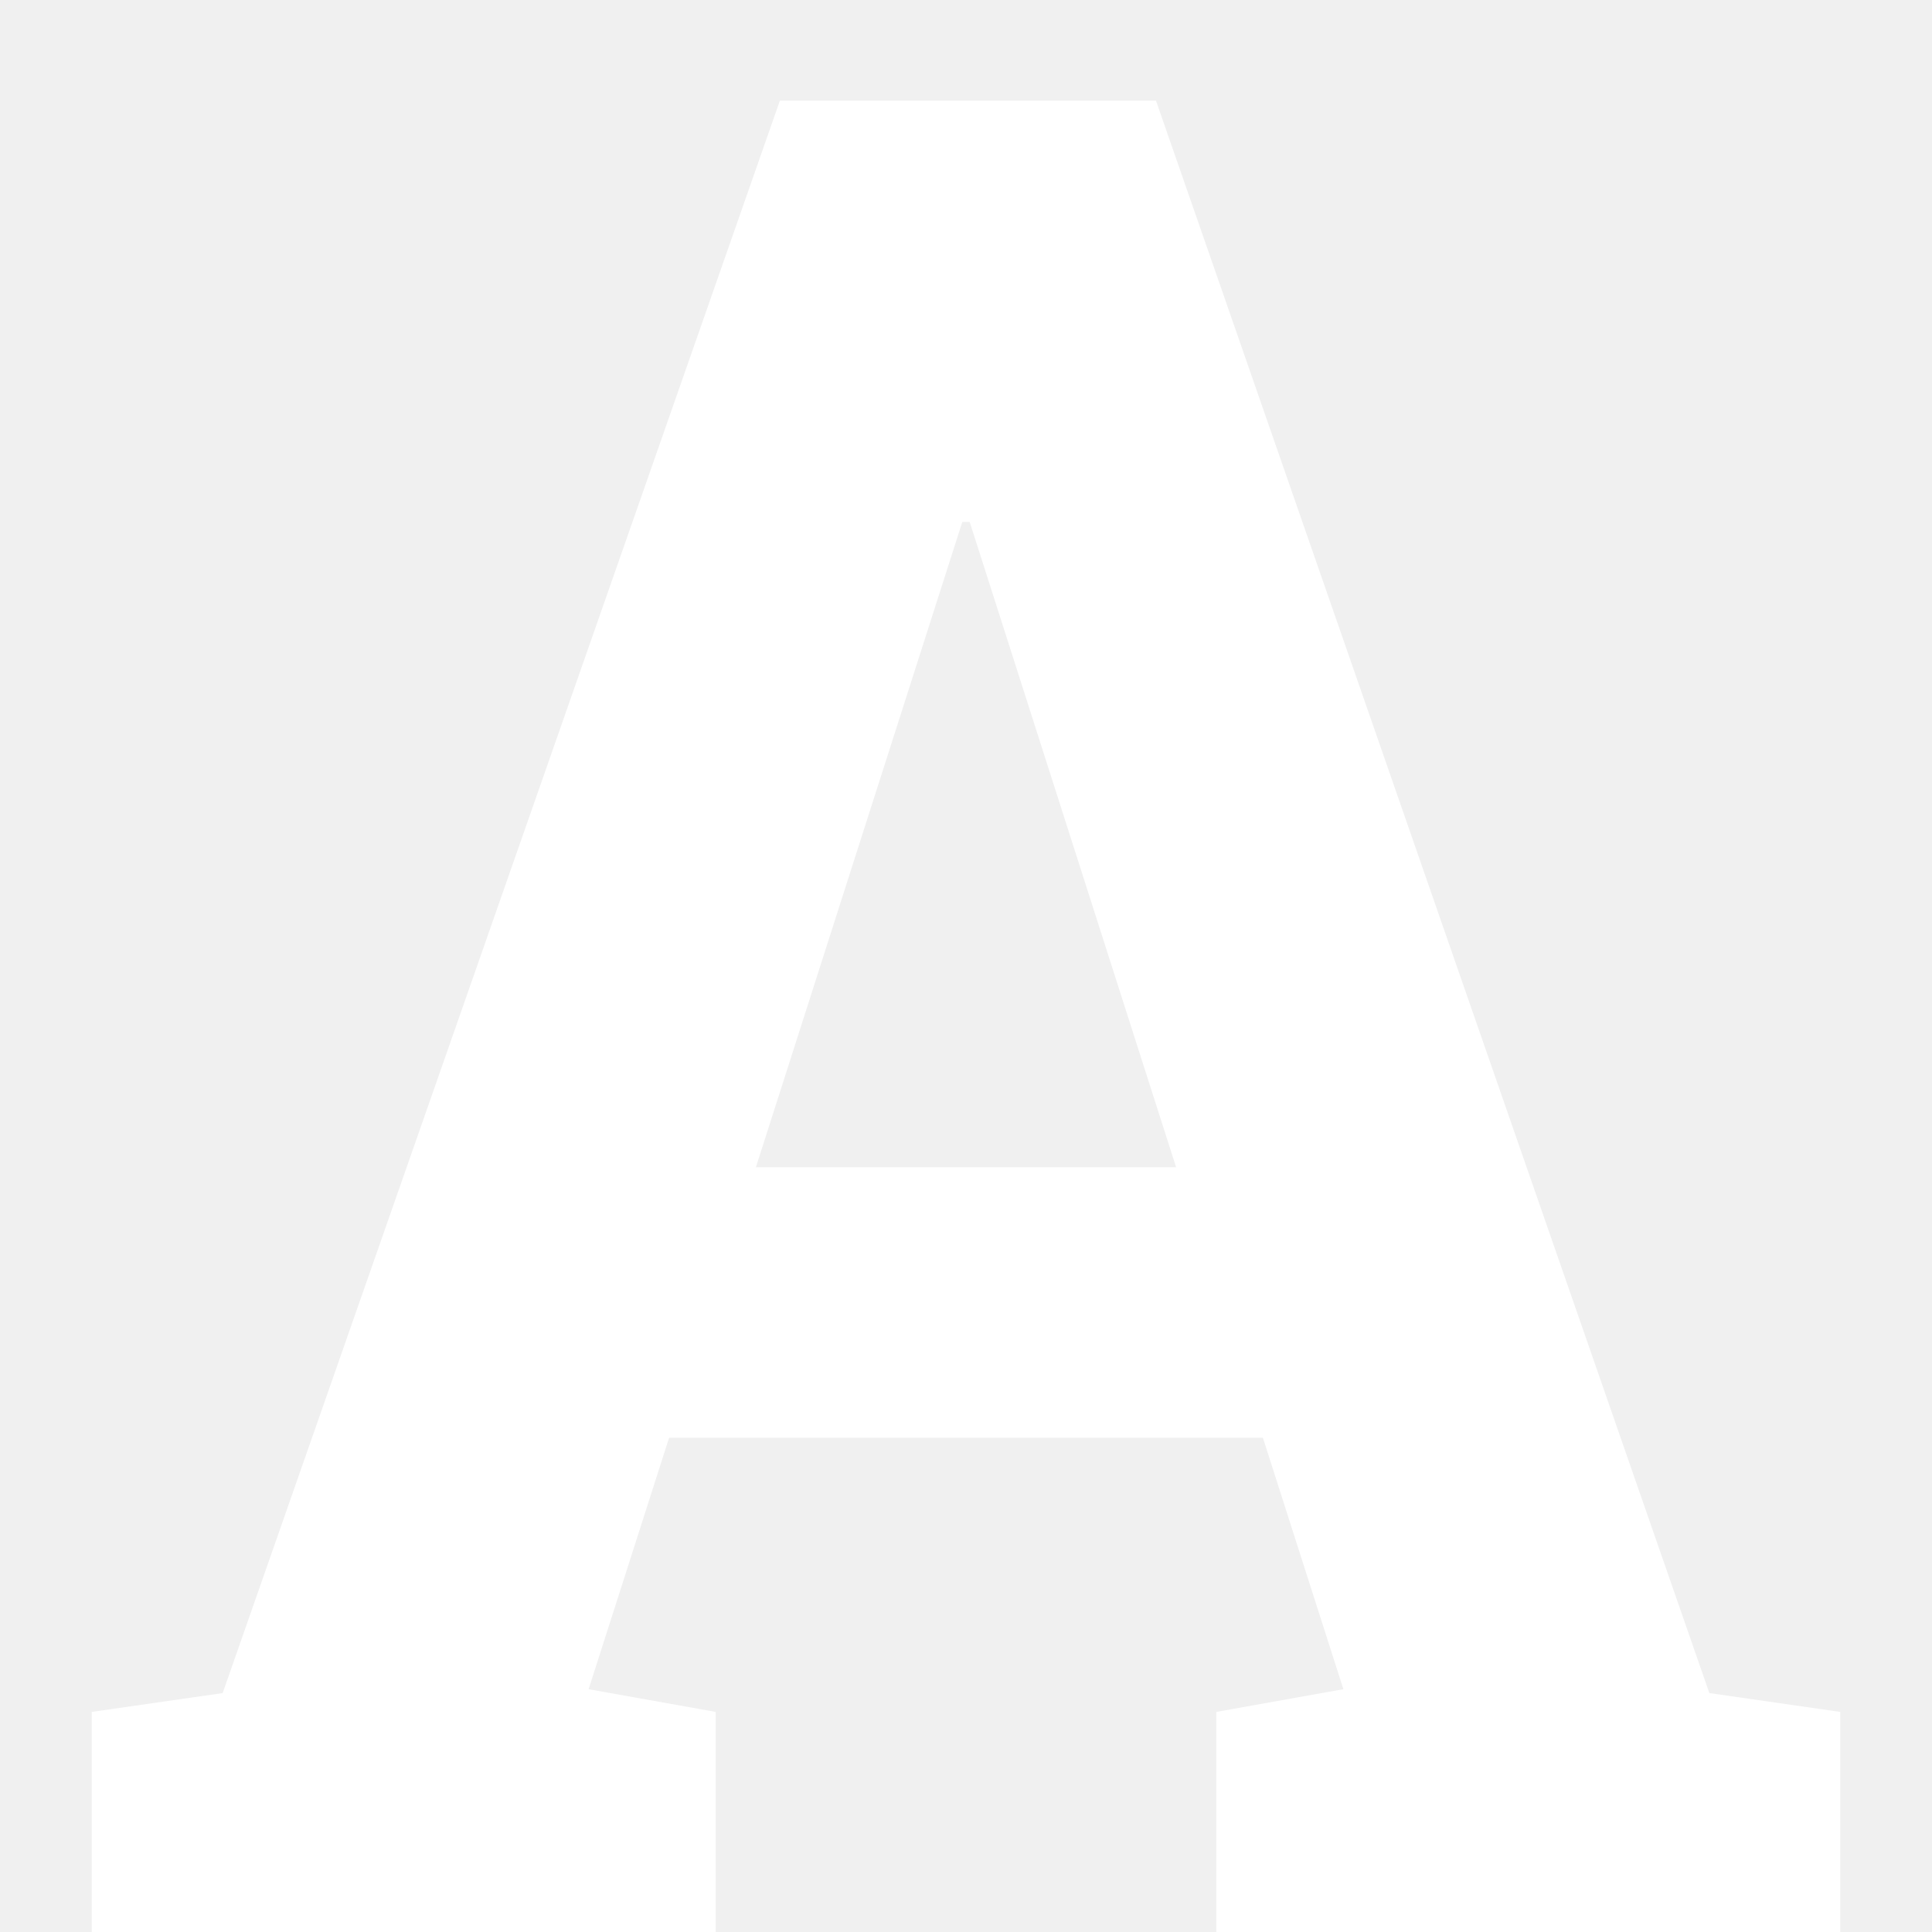
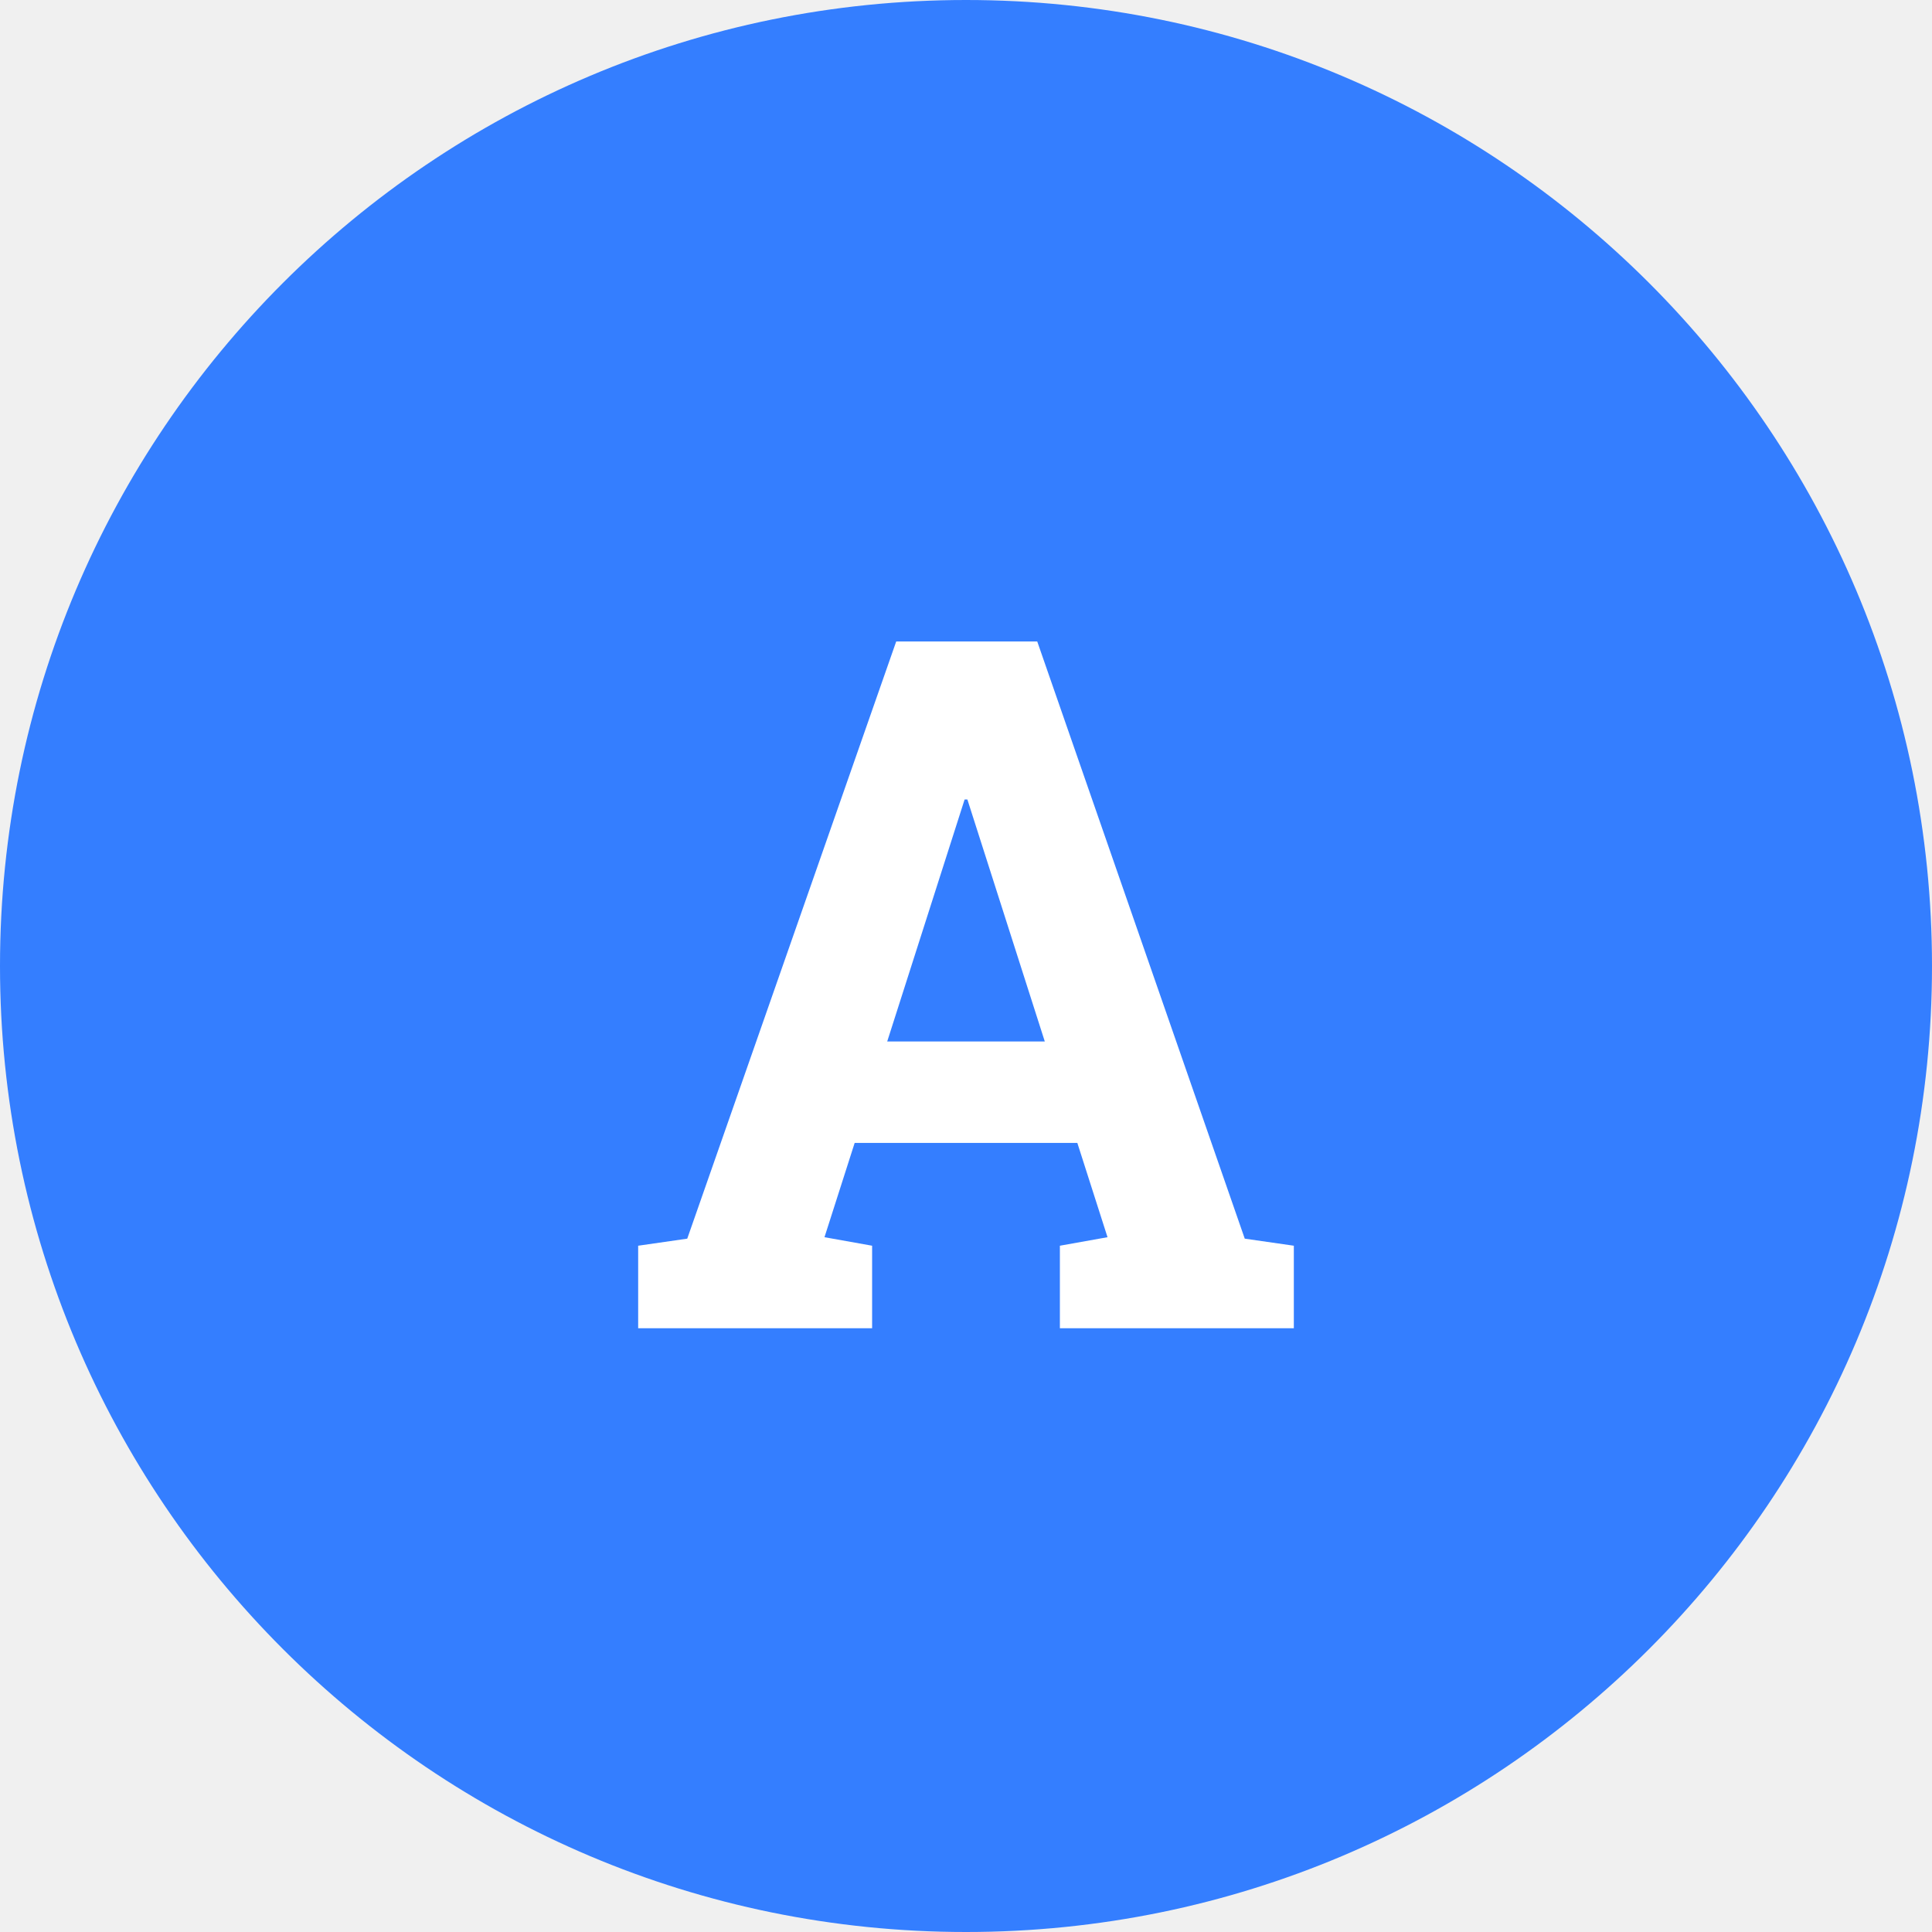
- <svg xmlns="http://www.w3.org/2000/svg" width="12" height="12" viewBox="0 0 12 12" fill="none">
-   <path d="M0.57 10.633L1.383 10.516L4.844 0.625H7.18L10.617 10.516L11.43 10.633V12H7.555V10.633L8.344 10.492L7.844 8.93H4.156L3.656 10.492L4.445 10.633V12H0.57V10.633ZM4.695 7.25H7.305L6.023 3.242H5.977L4.695 7.25Z" fill="white" />
+ <svg xmlns="http://www.w3.org/2000/svg" width="32" height="32" viewBox="0 0 32 32" fill="none">
+   <rect width="32" height="32" rx="16" fill="#347EFF" />
+   <path d="M10.57 20.633L11.383 20.516L14.844 10.625H17.18L20.617 20.516L21.43 20.633V22H17.555V20.633L18.344 20.492L17.844 18.93H14.156L13.656 20.492L14.445 20.633V22H10.57V20.633ZM14.695 17.25H17.305L16.023 13.242H15.977L14.695 17.25Z" fill="white" />
</svg>
